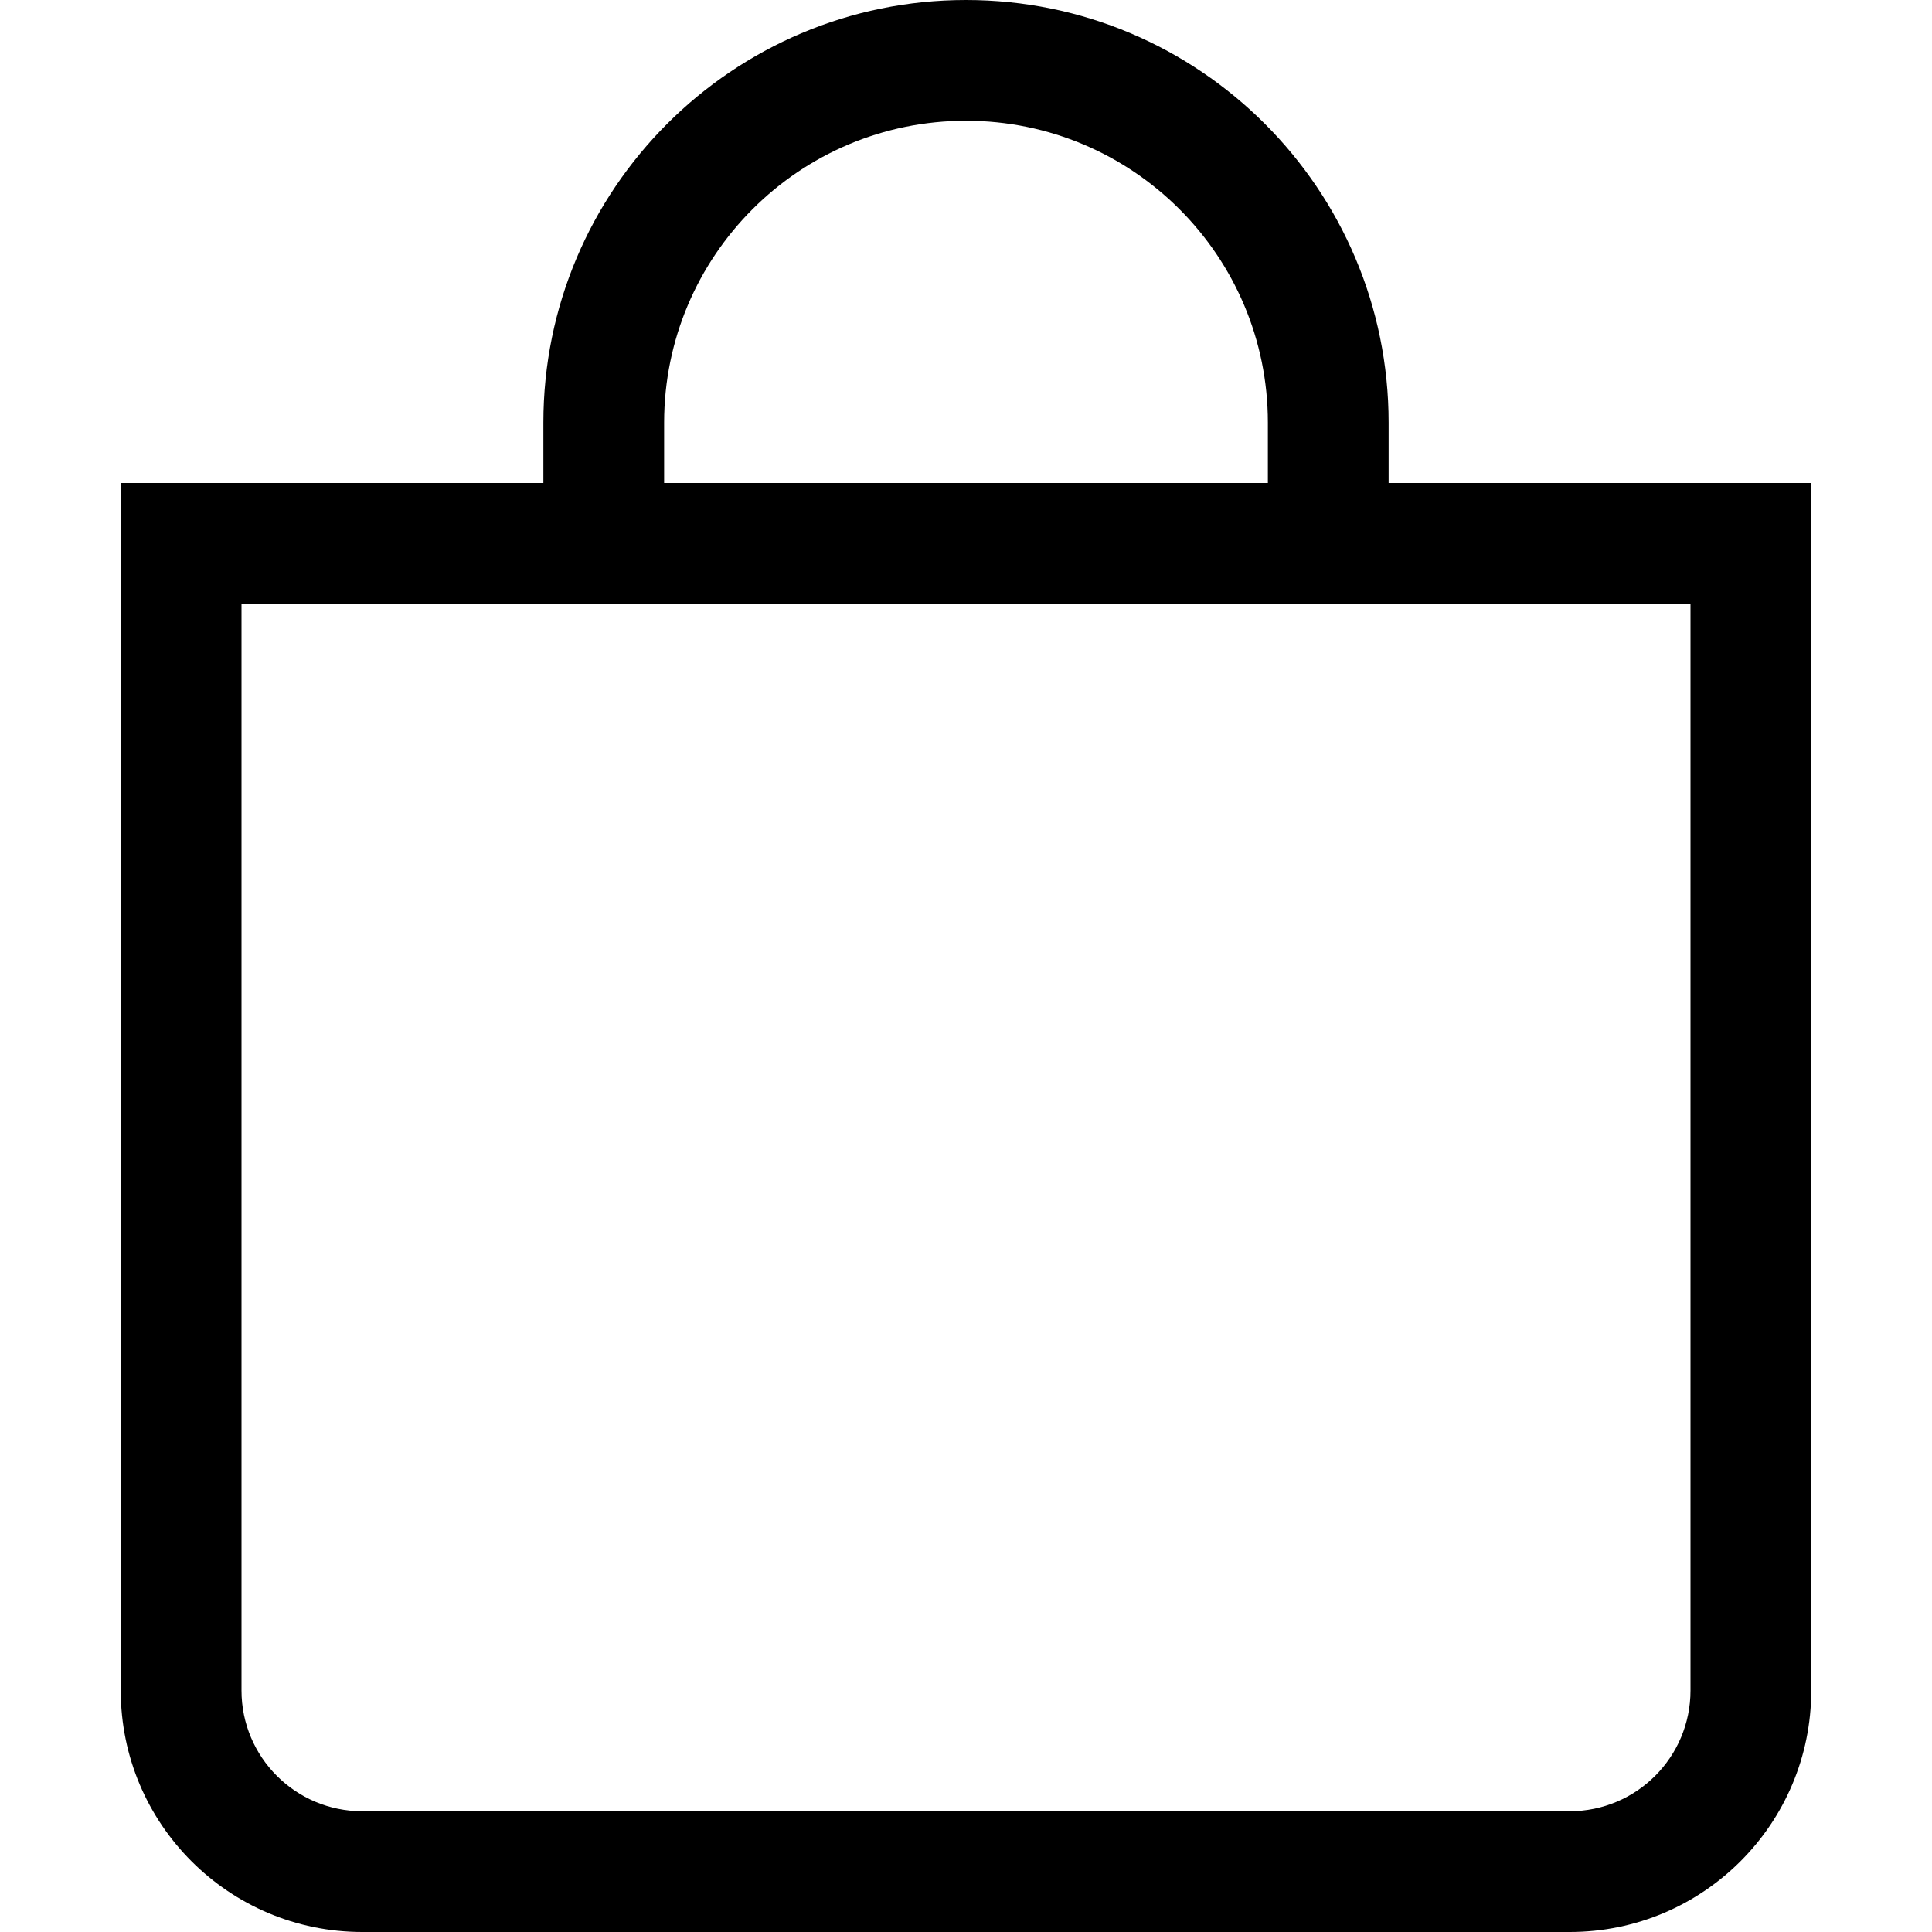
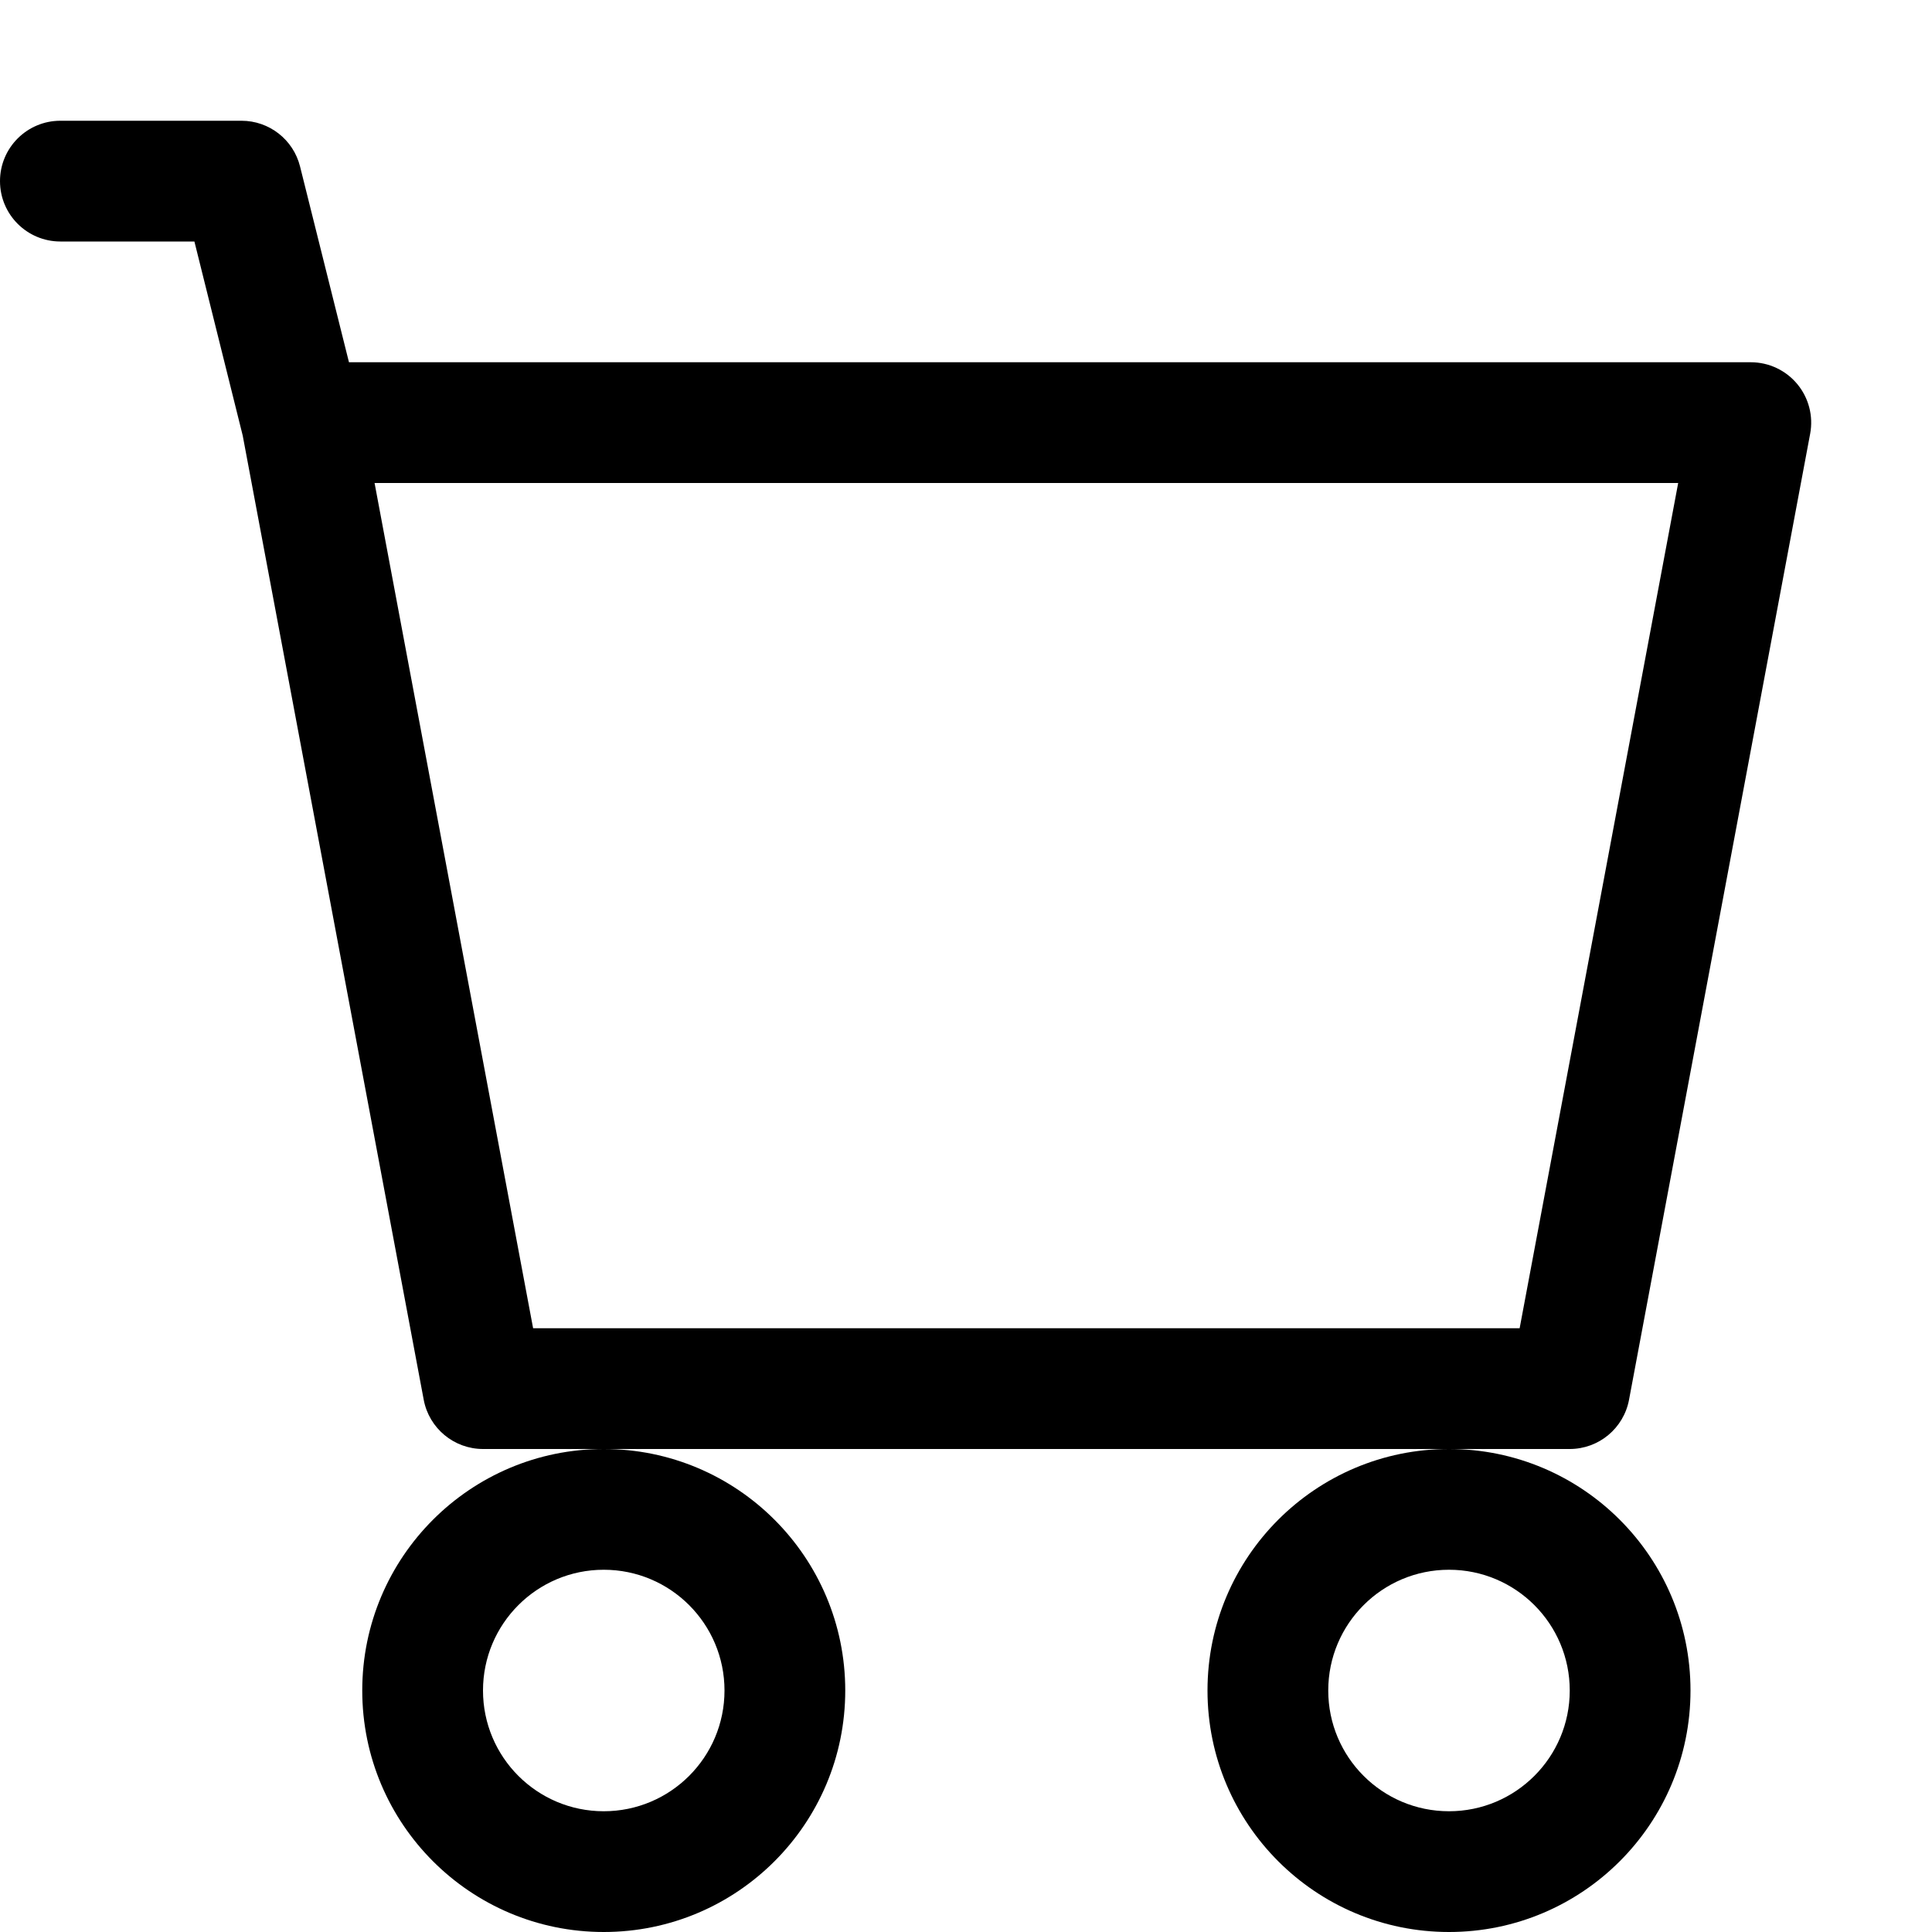
- <svg xmlns="http://www.w3.org/2000/svg" width="16" height="16" fill="currentColor" class="bi bi-bag">
-   <path d="M8 1a2.5 2.5 0 0 1 2.5 2.5V4h-5v-.5A2.5 2.5 0 0 1 8 1zm3.5 3v-.5a3.5 3.5 0 1 0-7 0V4H1v10a2 2 0 0 0 2 2h10a2 2 0 0 0 2-2V4h-3.5zM2 5h12v9a1 1 0 0 1-1 1H3a1 1 0 0 1-1-1V5z" />
+ <svg xmlns="http://www.w3.org/2000/svg" width="16" height="16" fill="currentColor" class="bi bi-cart" viewBox="0 0 16 16">
+   <path d="M0 1.5A.5.5 0 0 1 .5 1H2a.5.5 0 0 1 .485.379L2.89 3H14.5a.5.5 0 0 1 .491.592l-1.5 8A.5.5 0 0 1 13 12H4a.5.5 0 0 1-.491-.408L2.01 3.607 1.61 2H.5a.5.5 0 0 1-.5-.5zM3.102 4l1.313 7h8.17l1.313-7H3.102zM5 12a2 2 0 1 0 0 4 2 2 0 0 0 0-4zm7 0a2 2 0 1 0 0 4 2 2 0 0 0 0-4zm-7 1a1 1 0 1 1 0 2 1 1 0 0 1 0-2zm7 0a1 1 0 1 1 0 2 1 1 0 0 1 0-2z" />
</svg>
